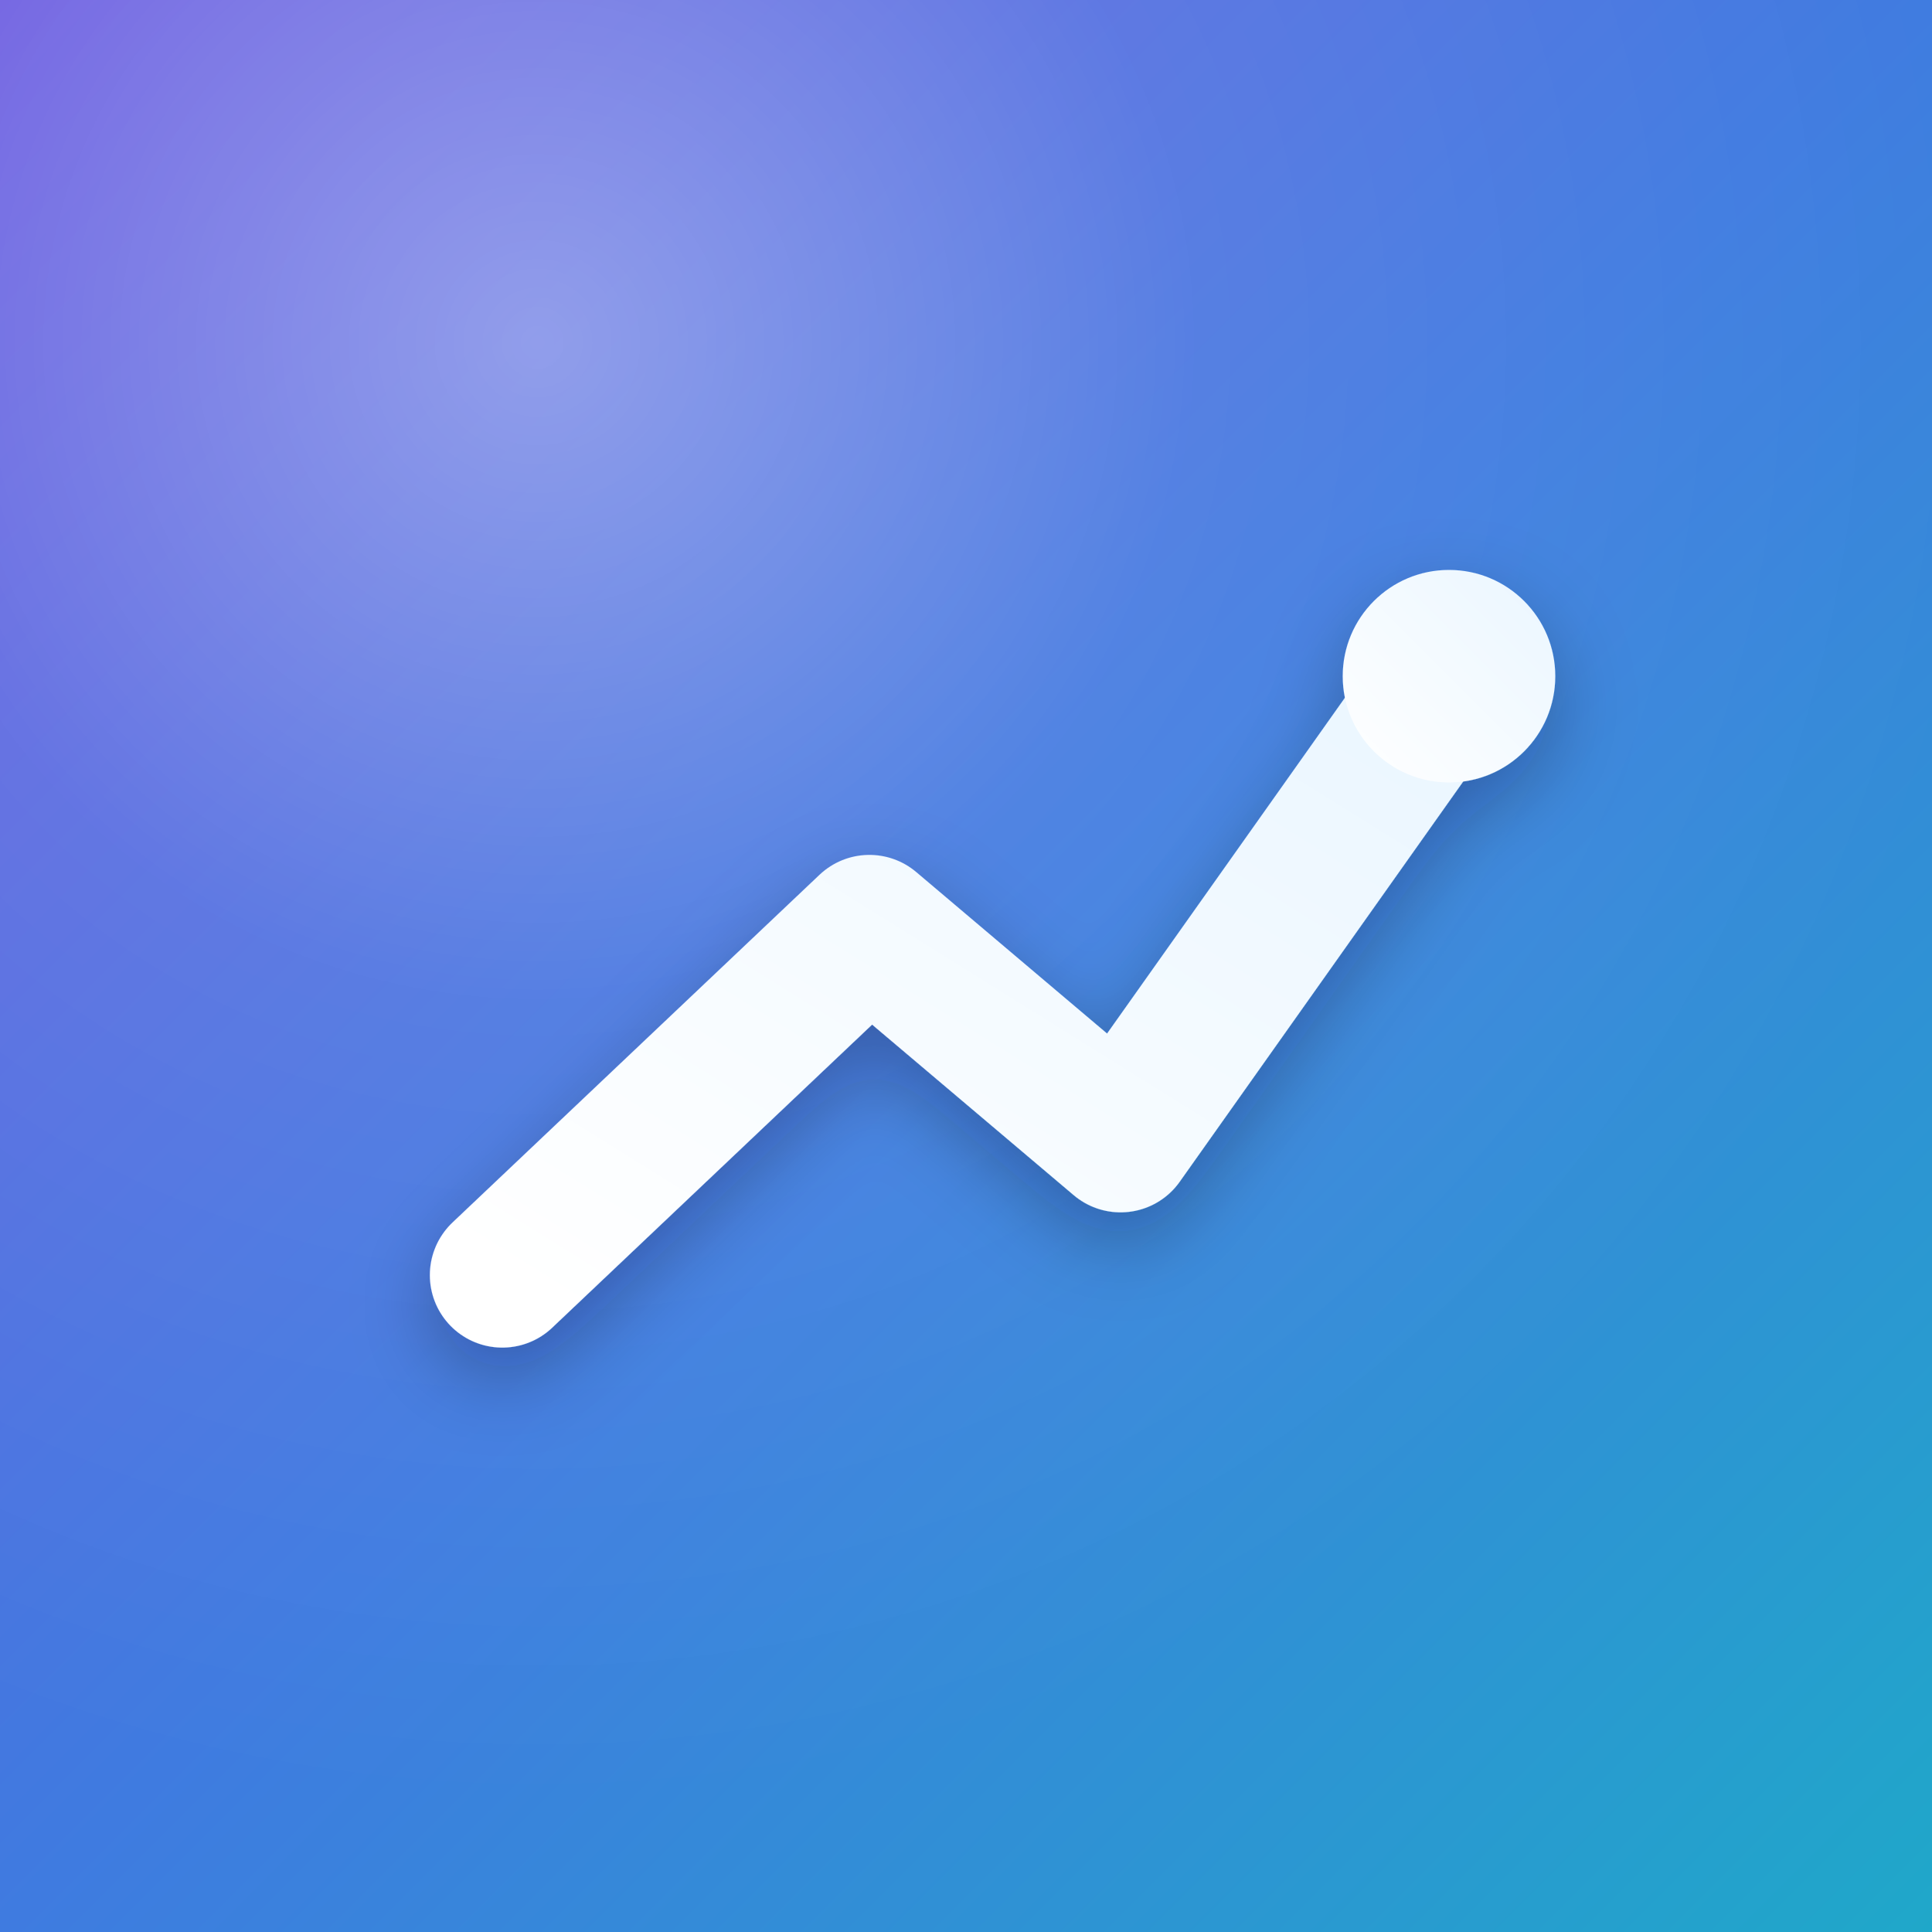
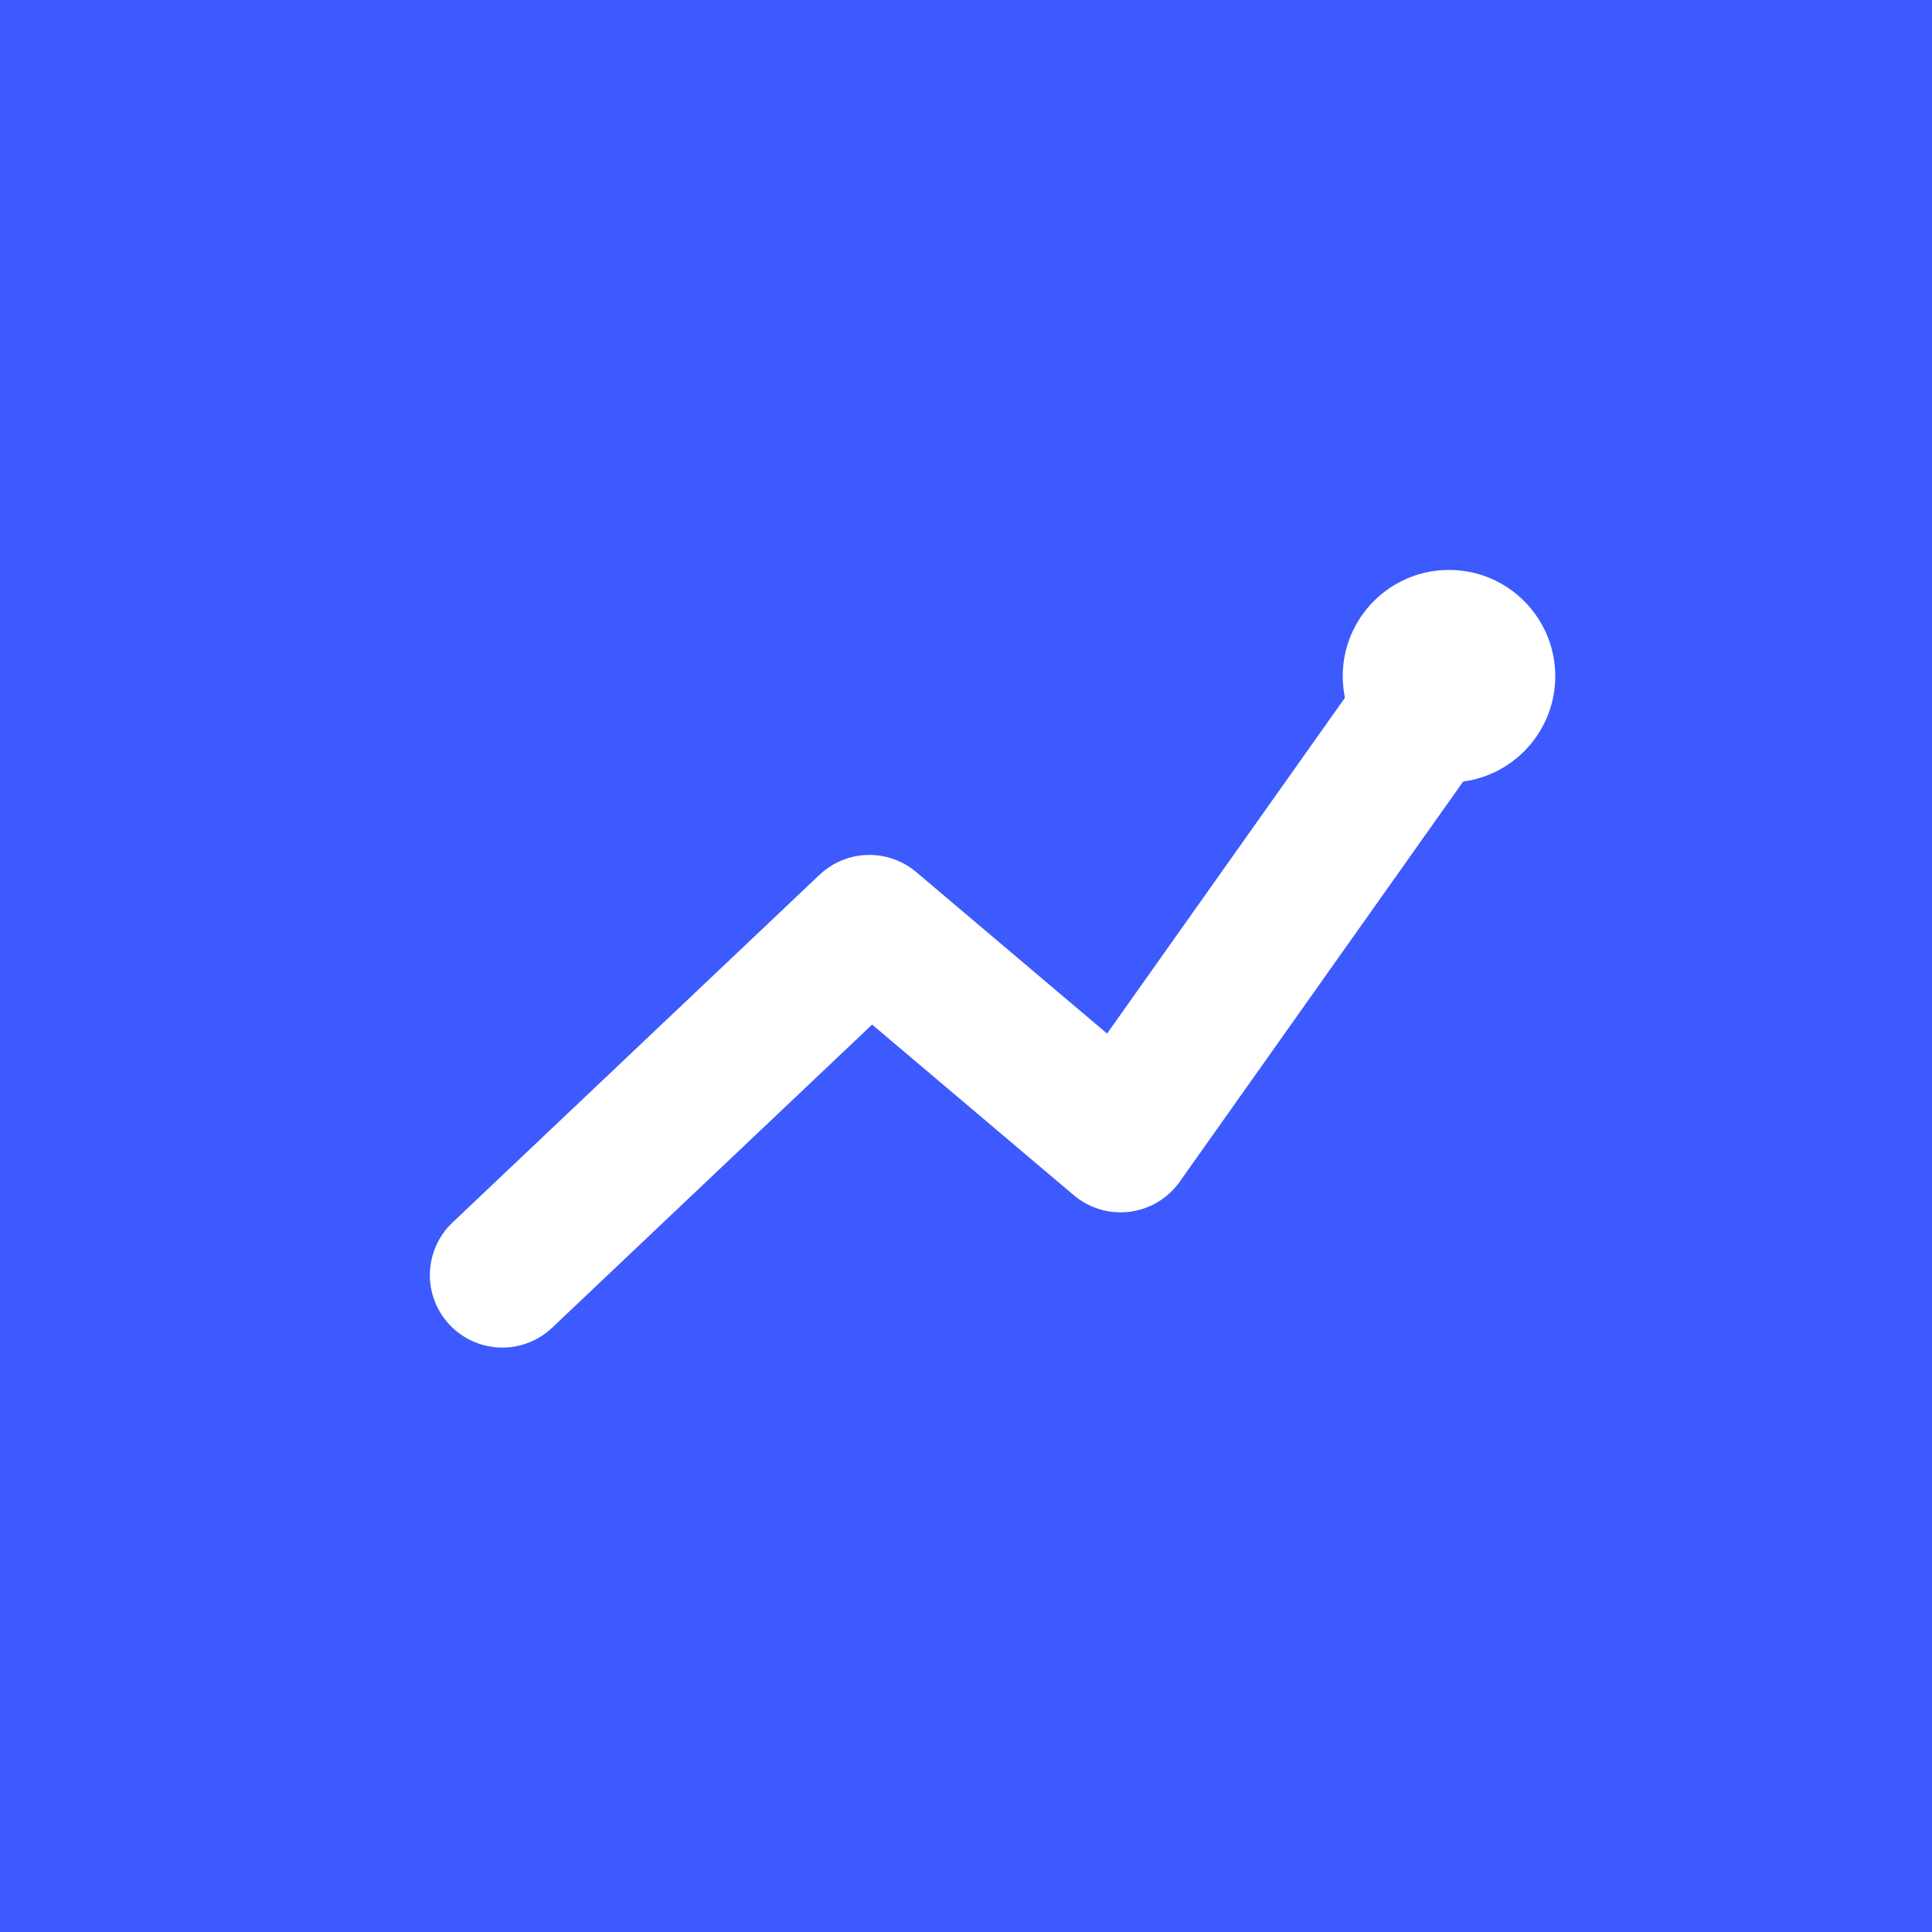
<svg xmlns="http://www.w3.org/2000/svg" width="1024" height="1024" viewBox="0 0 200 200">
-   <defs>
-     <linearGradient id="bg" x1="0%" y1="0%" x2="100%" y2="100%">
-       <stop offset="0%" stop-color="#6A5AE0" />
-       <stop offset="50%" stop-color="#3F7BE0" />
-       <stop offset="100%" stop-color="#1FA8C9" />
-     </linearGradient>
-     <radialGradient id="sheen" cx="28%" cy="18%" r="75%">
-       <stop offset="0%" stop-color="#FFFFFF" stop-opacity="0.35" />
-       <stop offset="45%" stop-color="#FFFFFF" stop-opacity="0.08" />
-       <stop offset="100%" stop-color="#FFFFFF" stop-opacity="0" />
-     </radialGradient>
-     <linearGradient id="glyphShade" x1="0%" y1="100%" x2="100%" y2="0%">
-       <stop offset="0%" stop-color="#FFFFFF" />
-       <stop offset="100%" stop-color="#EAF6FF" />
-     </linearGradient>
-     <filter id="soft" x="-40%" y="-40%" width="180%" height="180%">
-       <feDropShadow dx="0" dy="3" stdDeviation="4" flood-color="#0B1120" flood-opacity="0.28" />
-     </filter>
-   </defs>
-   <rect width="200" height="200" fill="url(#bg)" />
-   <rect width="200" height="200" fill="url(#sheen)" />
-   <g filter="url(#soft)">
-     <path d="M 52 132 L 90 96 L 116 118 L 150 70" fill="none" stroke="url(#glyphShade)" stroke-width="15" stroke-linecap="round" stroke-linejoin="round" />
-     <circle cx="150" cy="70" r="11" fill="url(#glyphShade)" />
-   </g>
+   <rect width="200" height="200" fill="#3D5AFE" />
+   <path d="M 52 132 L 90 96 L 116 118 L 150 70" fill="none" stroke="#FFFFFF" stroke-width="15" stroke-linecap="round" stroke-linejoin="round" />
+   <circle cx="150" cy="70" r="11" fill="#FFFFFF" />
</svg>
